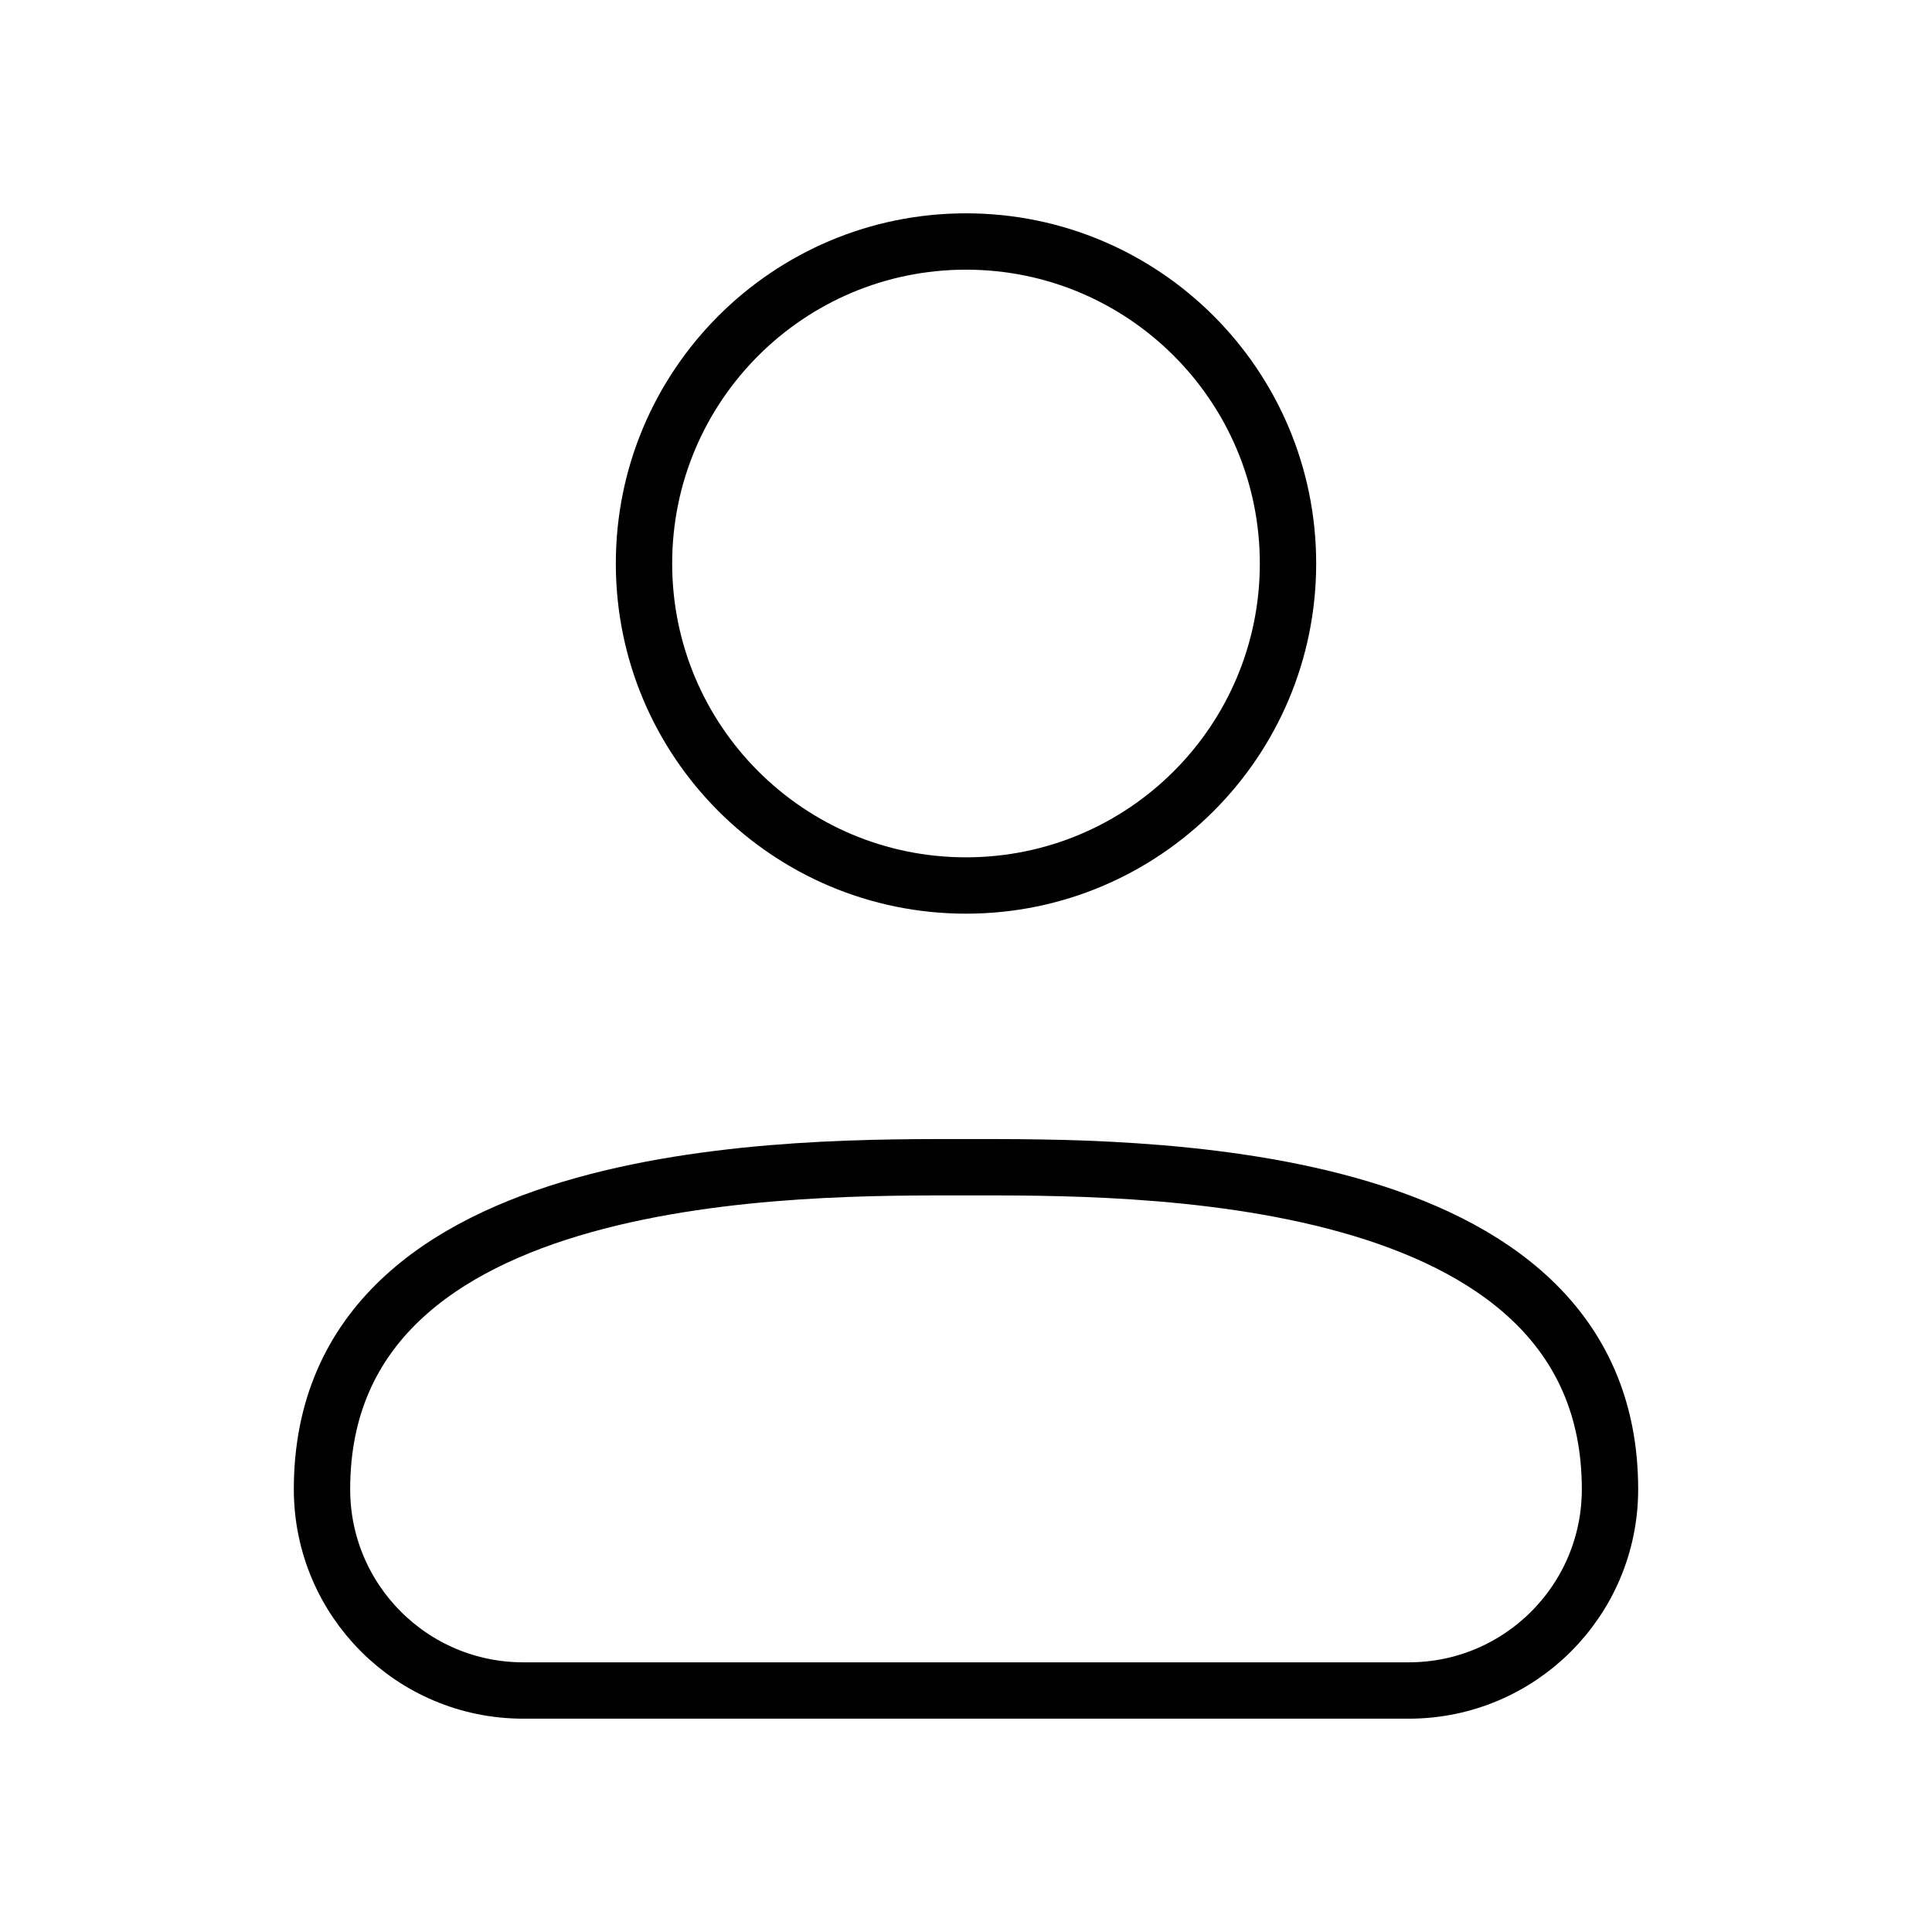
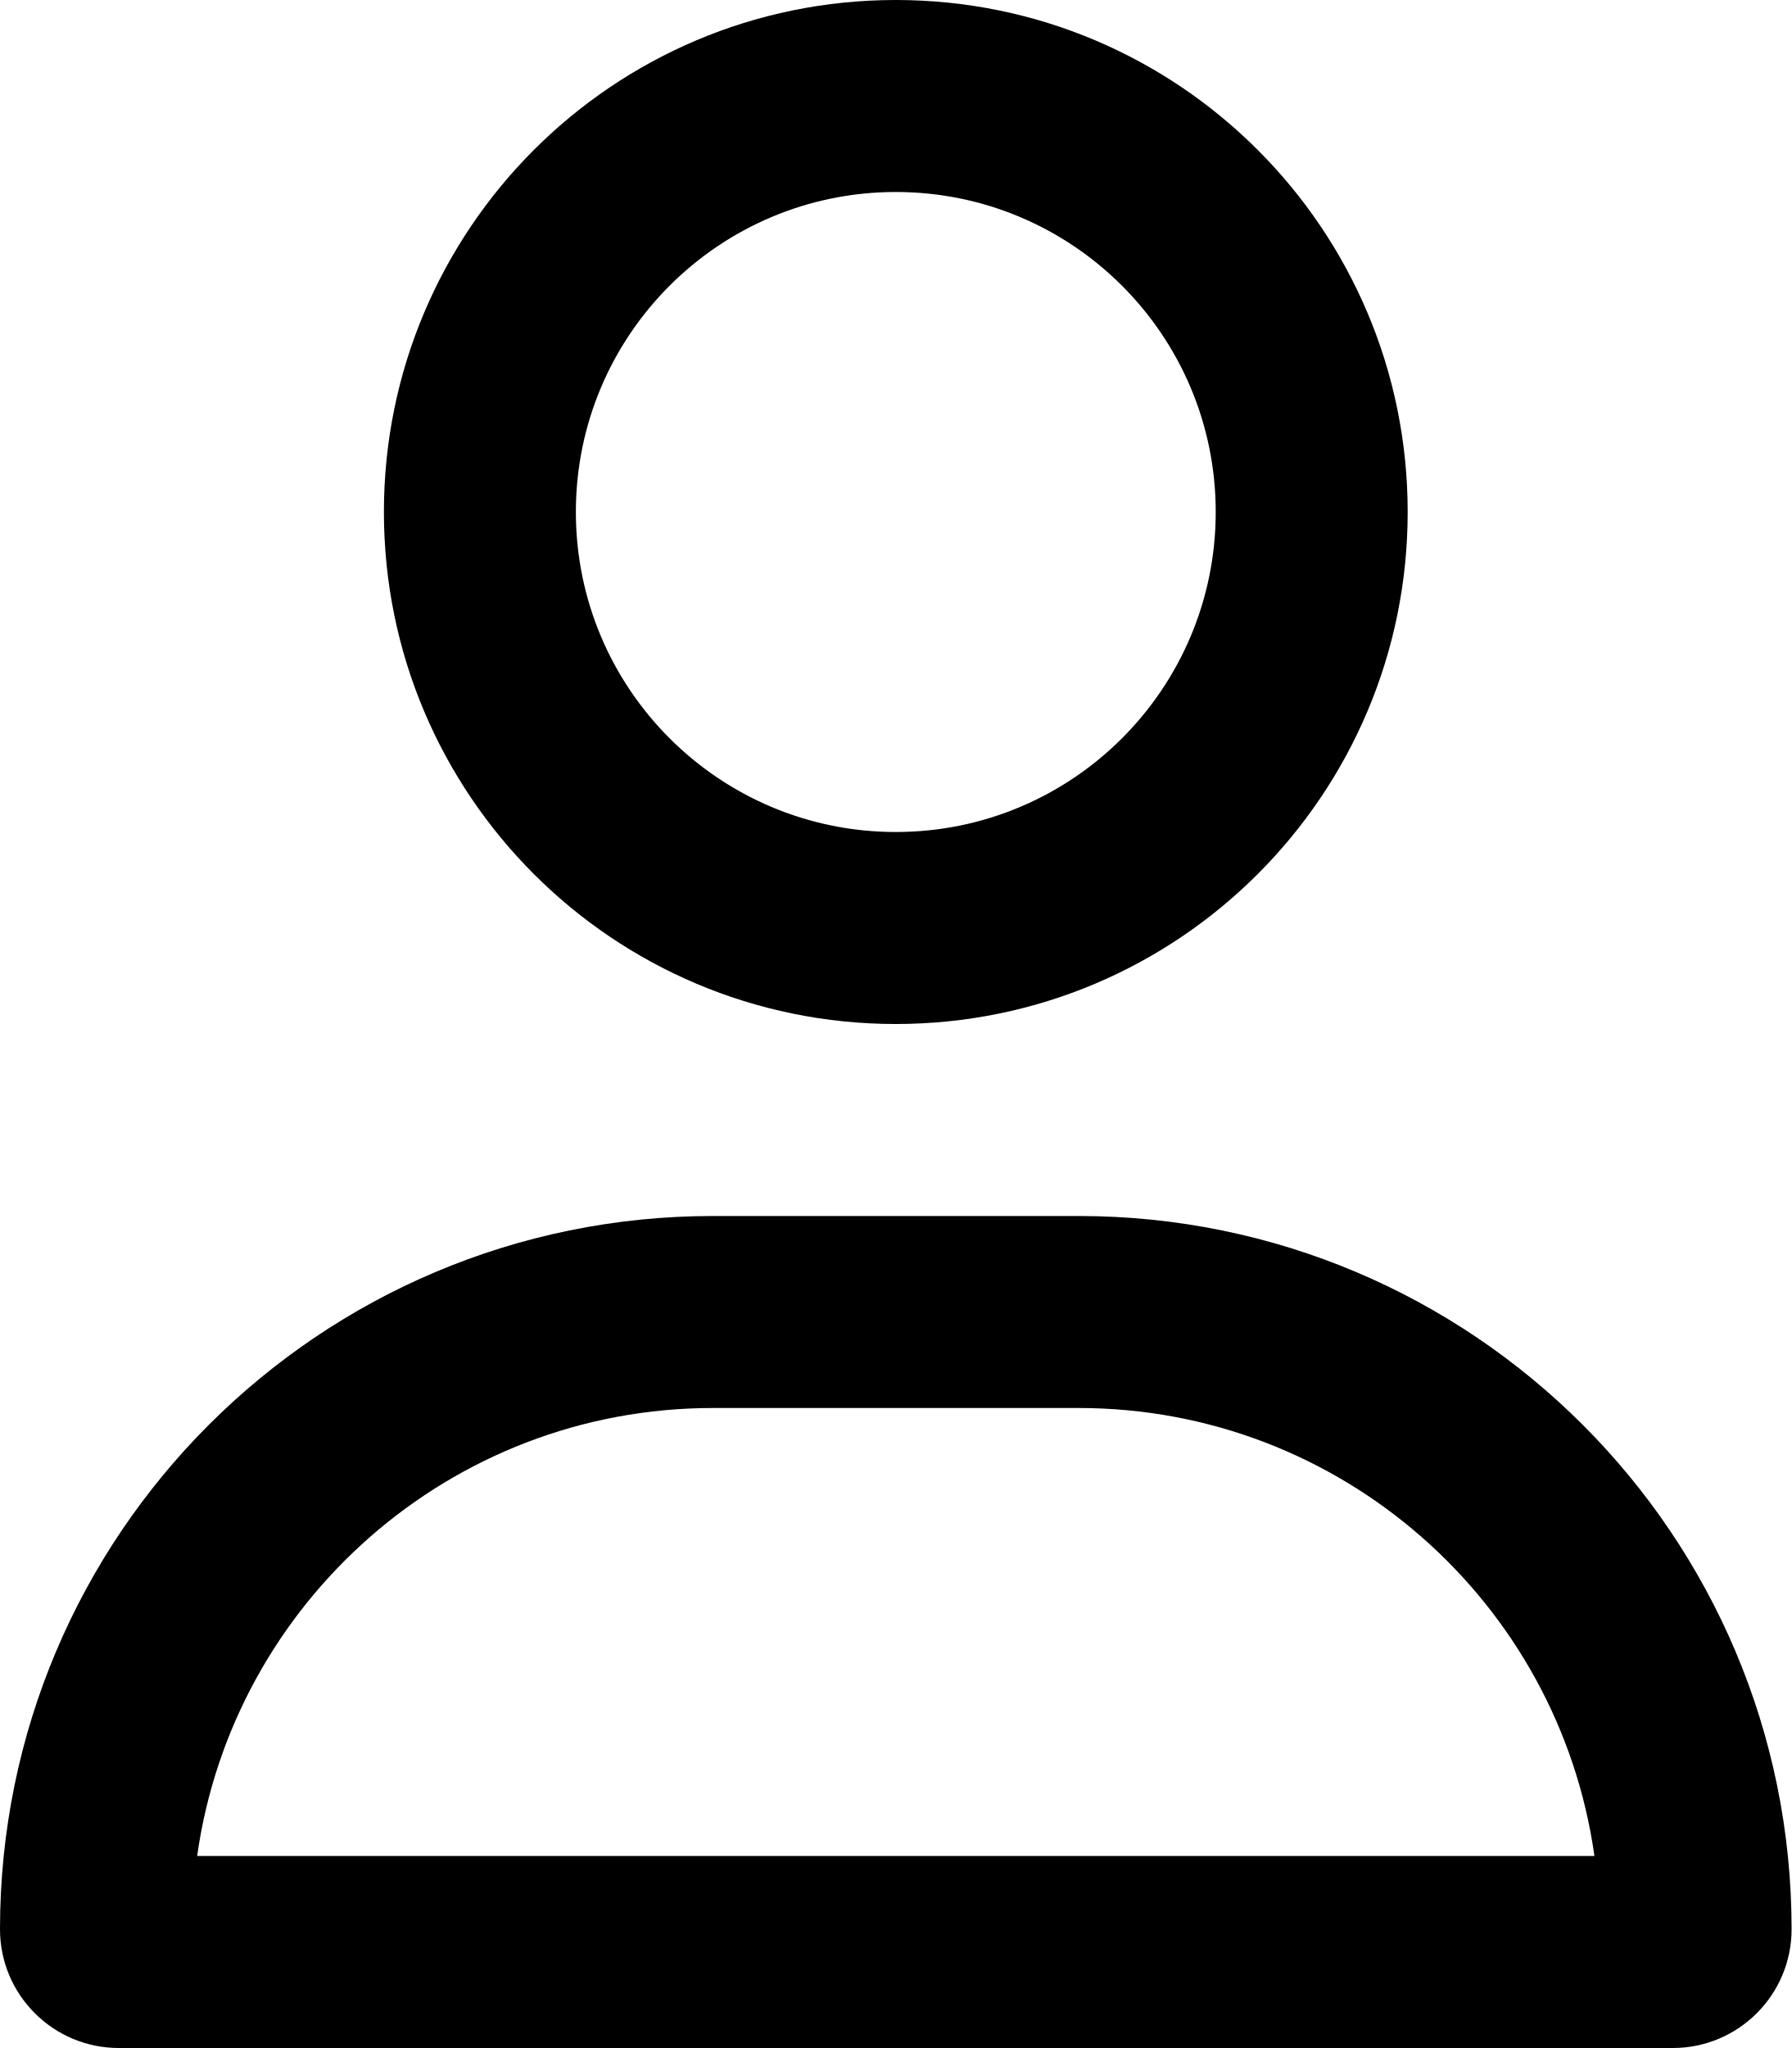
- <svg xmlns="http://www.w3.org/2000/svg" width="24" height="24" viewBox="0 0 24 24" fill="none">
-   <path d="M17.5 21H6.5C5.119 21 4 19.881 4 18.5C4 14.419 10 14.5 12 14.5C14 14.5 20 14.419 20 18.5C20 19.881 18.881 21 17.5 21Z" stroke="black" stroke-width="0.7" stroke-linecap="round" stroke-linejoin="round" />
-   <path d="M12 11C14.209 11 16 9.209 16 7C16 4.791 14.209 3 12 3C9.791 3 8 4.791 8 7C8 9.209 9.791 11 12 11Z" stroke="black" stroke-width="0.7" stroke-linecap="round" stroke-linejoin="round" />
+ <svg xmlns="http://www.w3.org/2000/svg" viewBox="0 0 448 512">
+   <path d="M304 128a80 80 0 1 0 -160 0 80 80 0 1 0 160 0zM96 128a128 128 0 1 1 256 0A128 128 0 1 1 96 128zM49.3 464H398.7c-8.9-63.3-63.3-112-129-112H178.3c-65.7 0-120.1 48.7-129 112zM0 482.3C0 383.8 79.8 304 178.3 304h91.4C368.2 304 448 383.8 448 482.3c0 16.4-13.3 29.7-29.7 29.7H29.7C13.3 512 0 498.7 0 482.3z" />
</svg>
